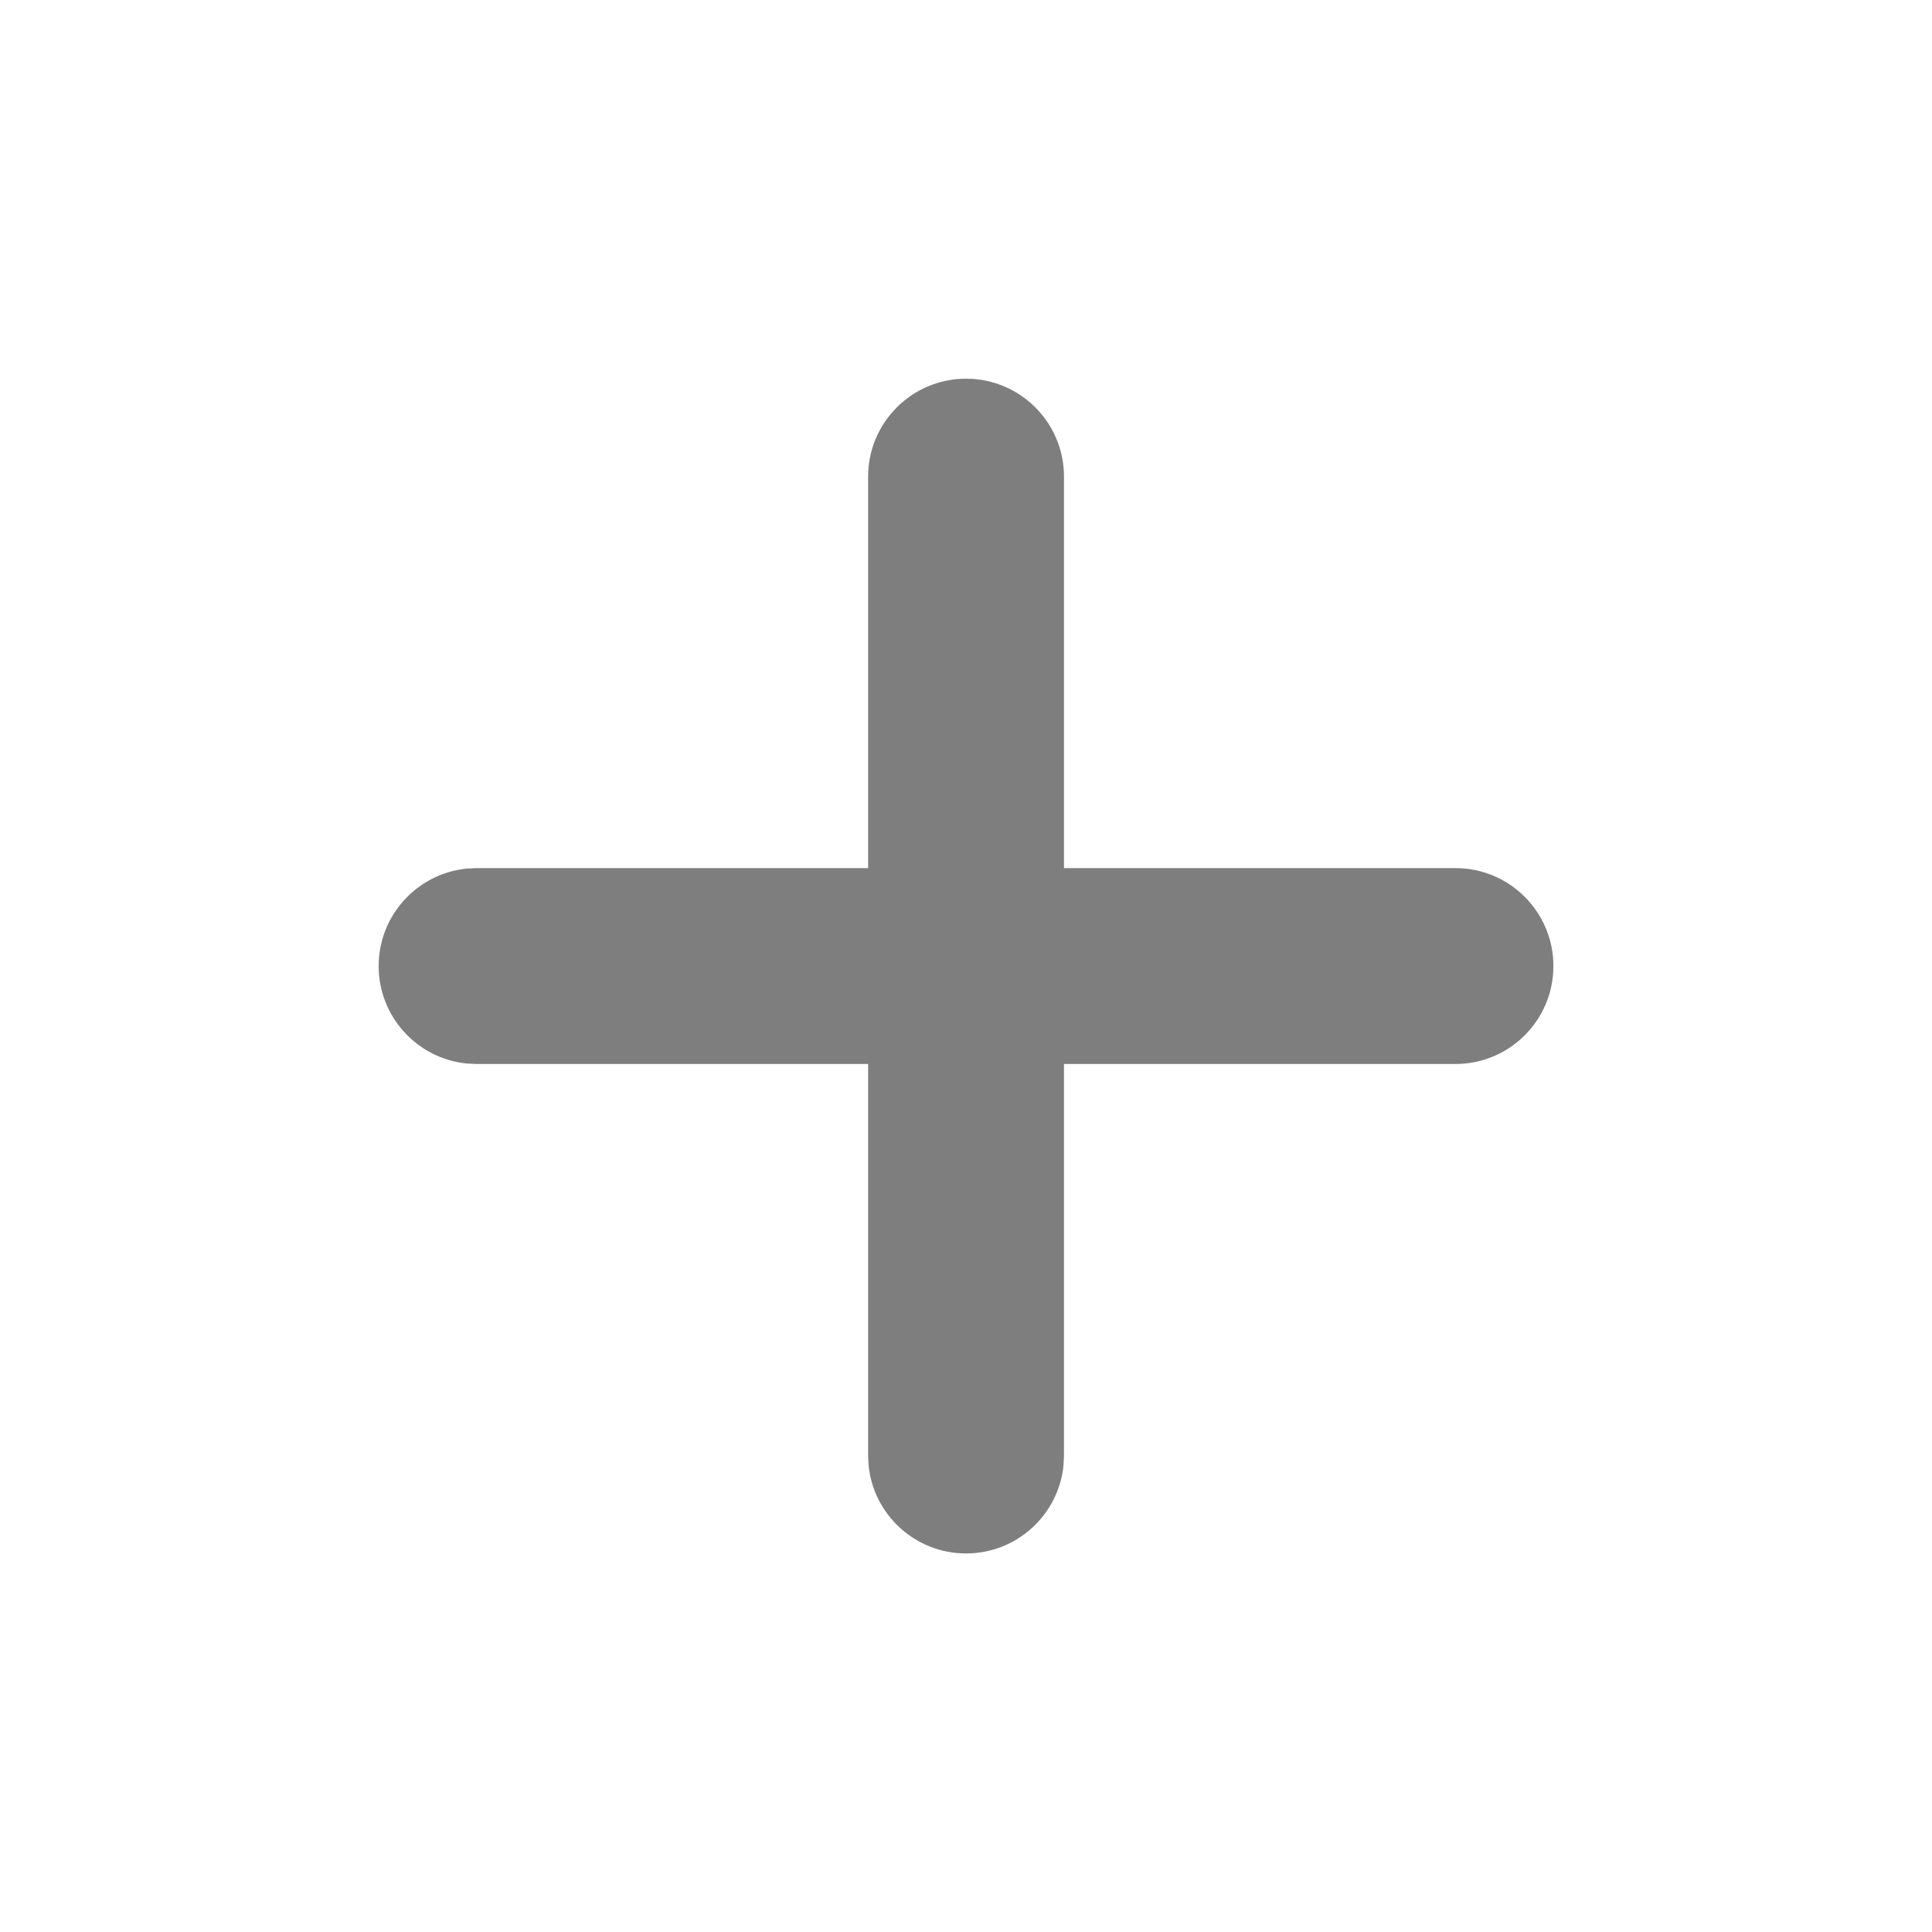
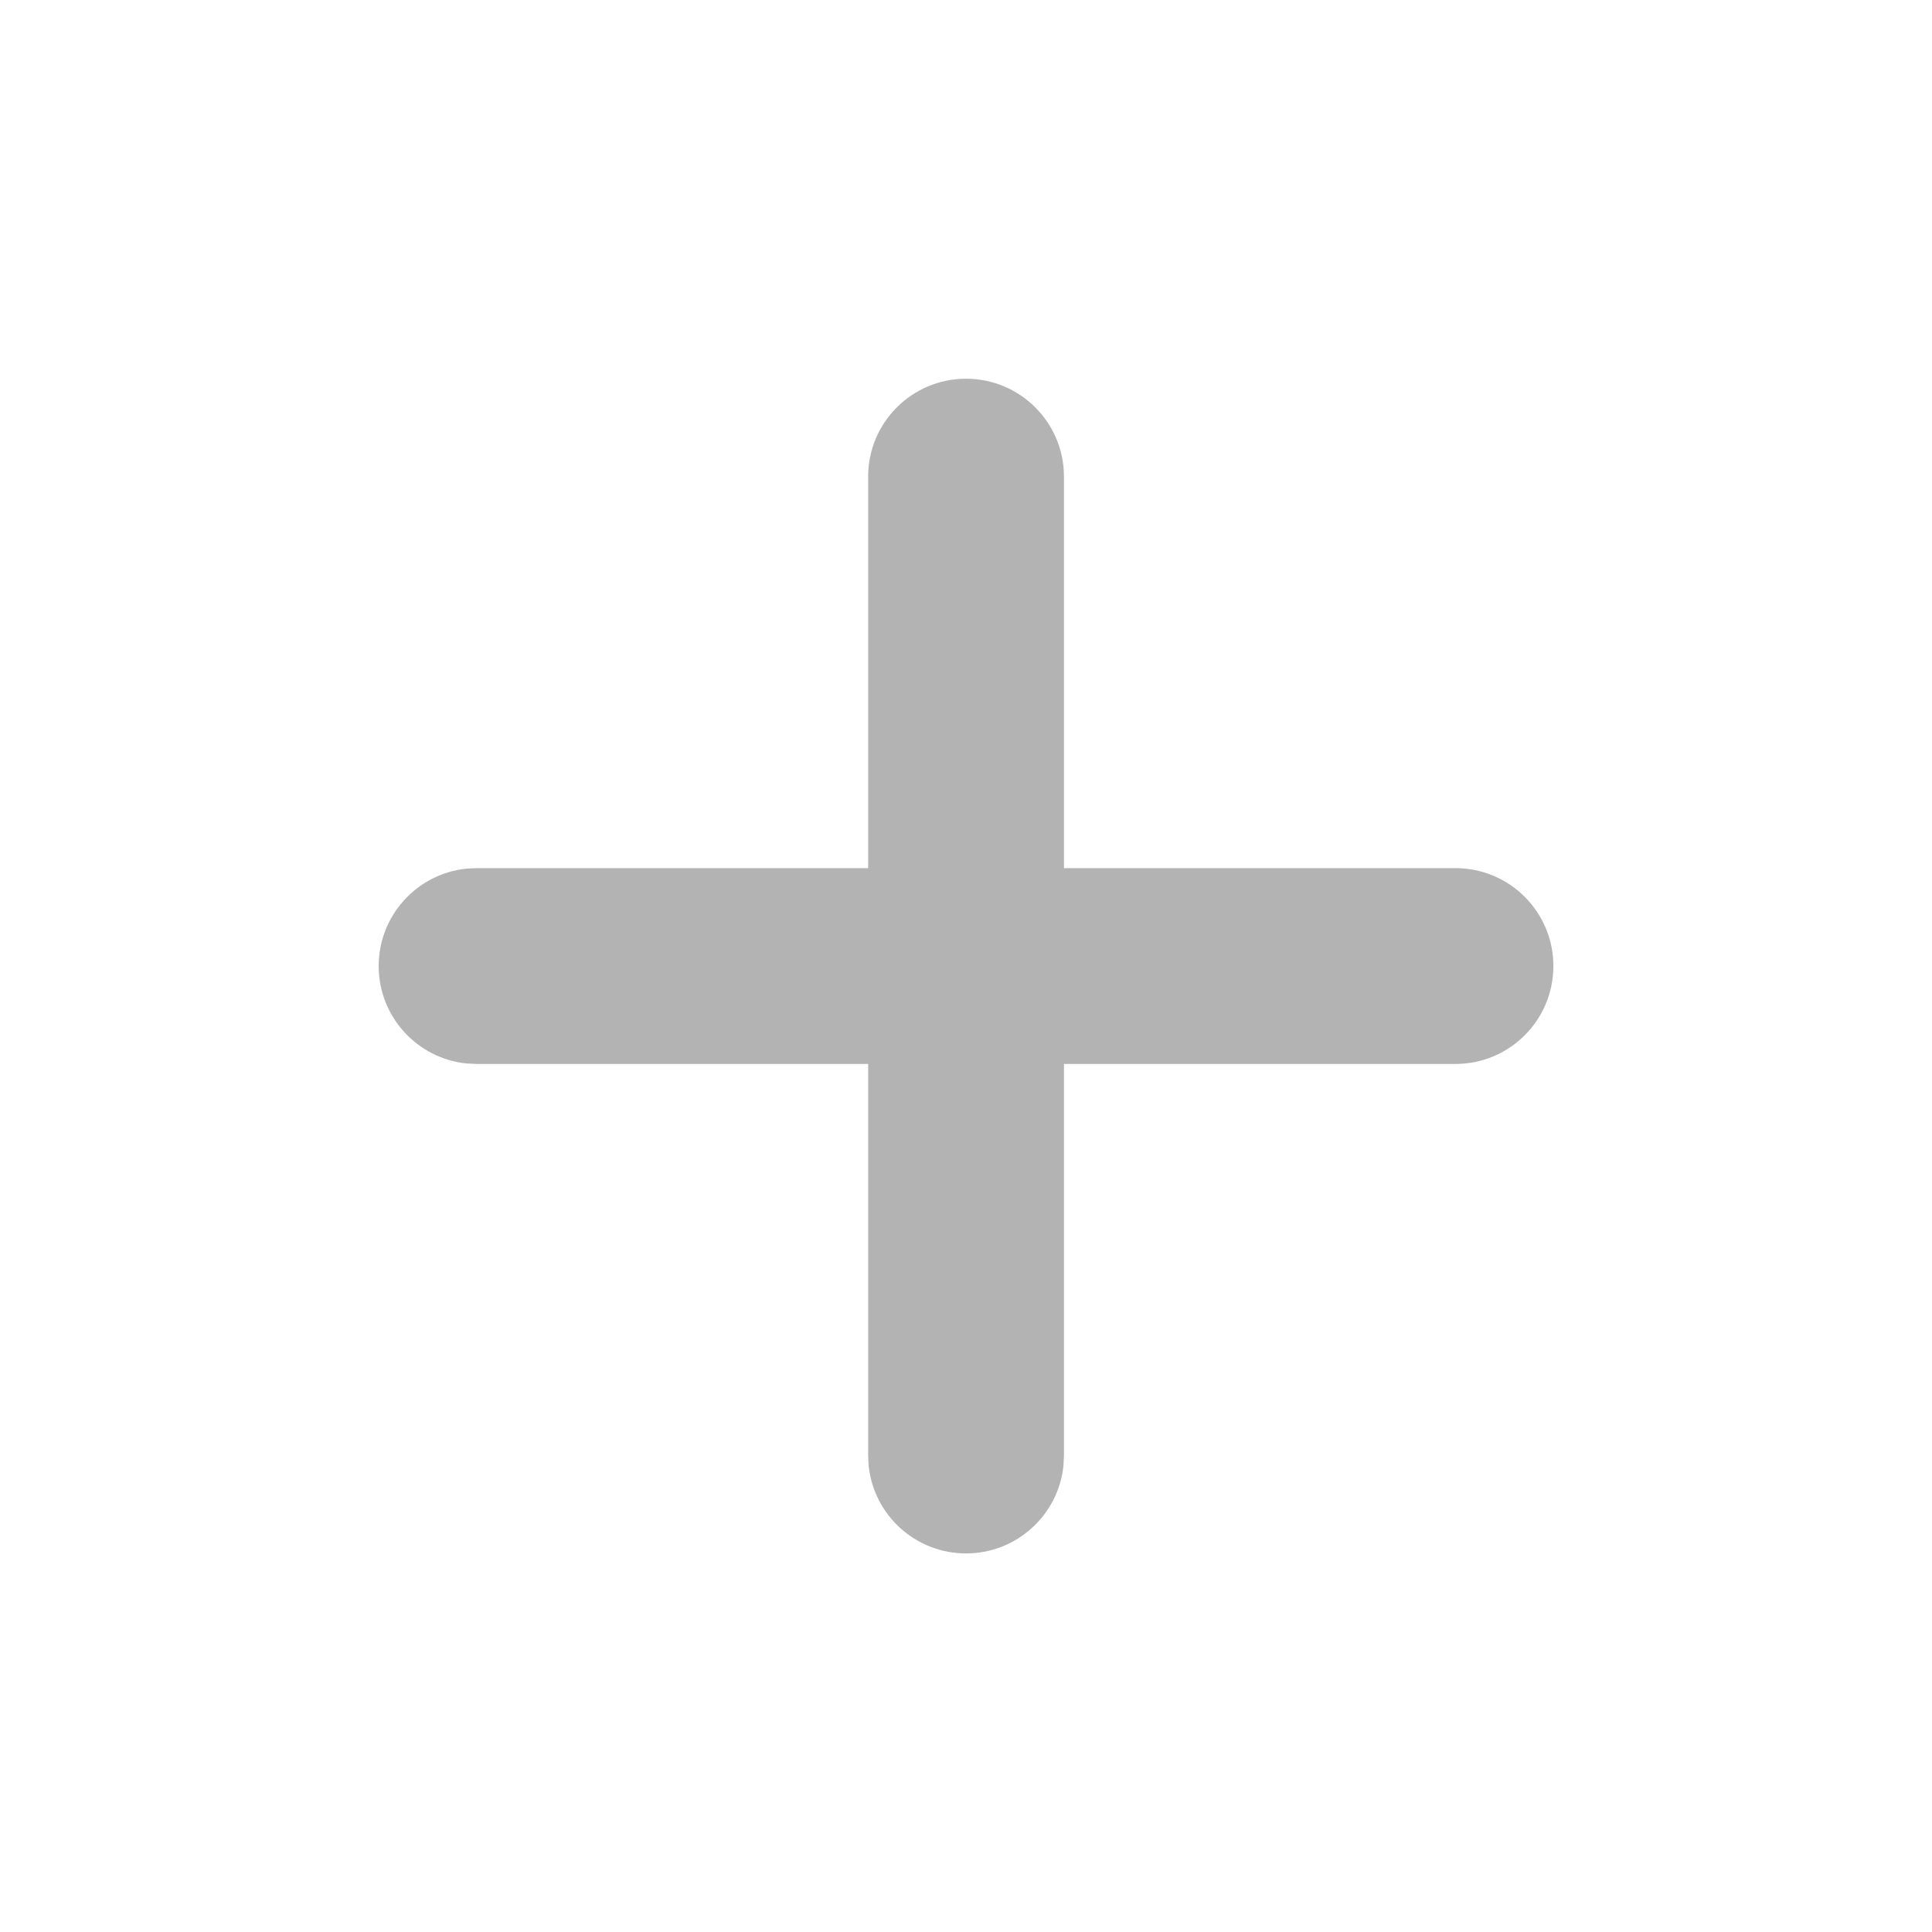
<svg xmlns="http://www.w3.org/2000/svg" width="40" height="40" viewBox="0 0 40 40" fill="none">
  <g opacity="0.3">
    <path d="M22.028 30.135L22.018 30.343C21.914 31.365 21.05 32.162 20.001 32.162C18.952 32.162 18.088 31.365 17.984 30.343L17.974 30.135L17.974 9.867C17.974 8.748 18.882 7.841 20.001 7.841C21.12 7.841 22.028 8.748 22.028 9.867V30.135Z" fill="black" />
    <path d="M9.867 22.028L9.659 22.018C8.638 21.914 7.84 21.05 7.84 20.001C7.84 18.952 8.638 18.088 9.659 17.984L9.867 17.974L30.135 17.974C31.254 17.974 32.161 18.882 32.161 20.001C32.161 21.121 31.254 22.028 30.135 22.028L9.867 22.028Z" fill="black" />
  </g>
-   <g opacity="0.3">
-     <path d="M22.028 30.135L22.018 30.343C21.914 31.365 21.05 32.162 20.001 32.162C18.952 32.162 18.088 31.365 17.984 30.343L17.974 30.135L17.974 9.867C17.974 8.748 18.882 7.841 20.001 7.841C21.12 7.841 22.028 8.748 22.028 9.867V30.135Z" fill="black" />
-     <path d="M9.867 22.028L9.659 22.018C8.638 21.914 7.84 21.05 7.84 20.001C7.84 18.952 8.638 18.088 9.659 17.984L9.867 17.974L30.135 17.974C31.254 17.974 32.161 18.882 32.161 20.001C32.161 21.121 31.254 22.028 30.135 22.028L9.867 22.028Z" fill="black" />
-   </g>
</svg>
